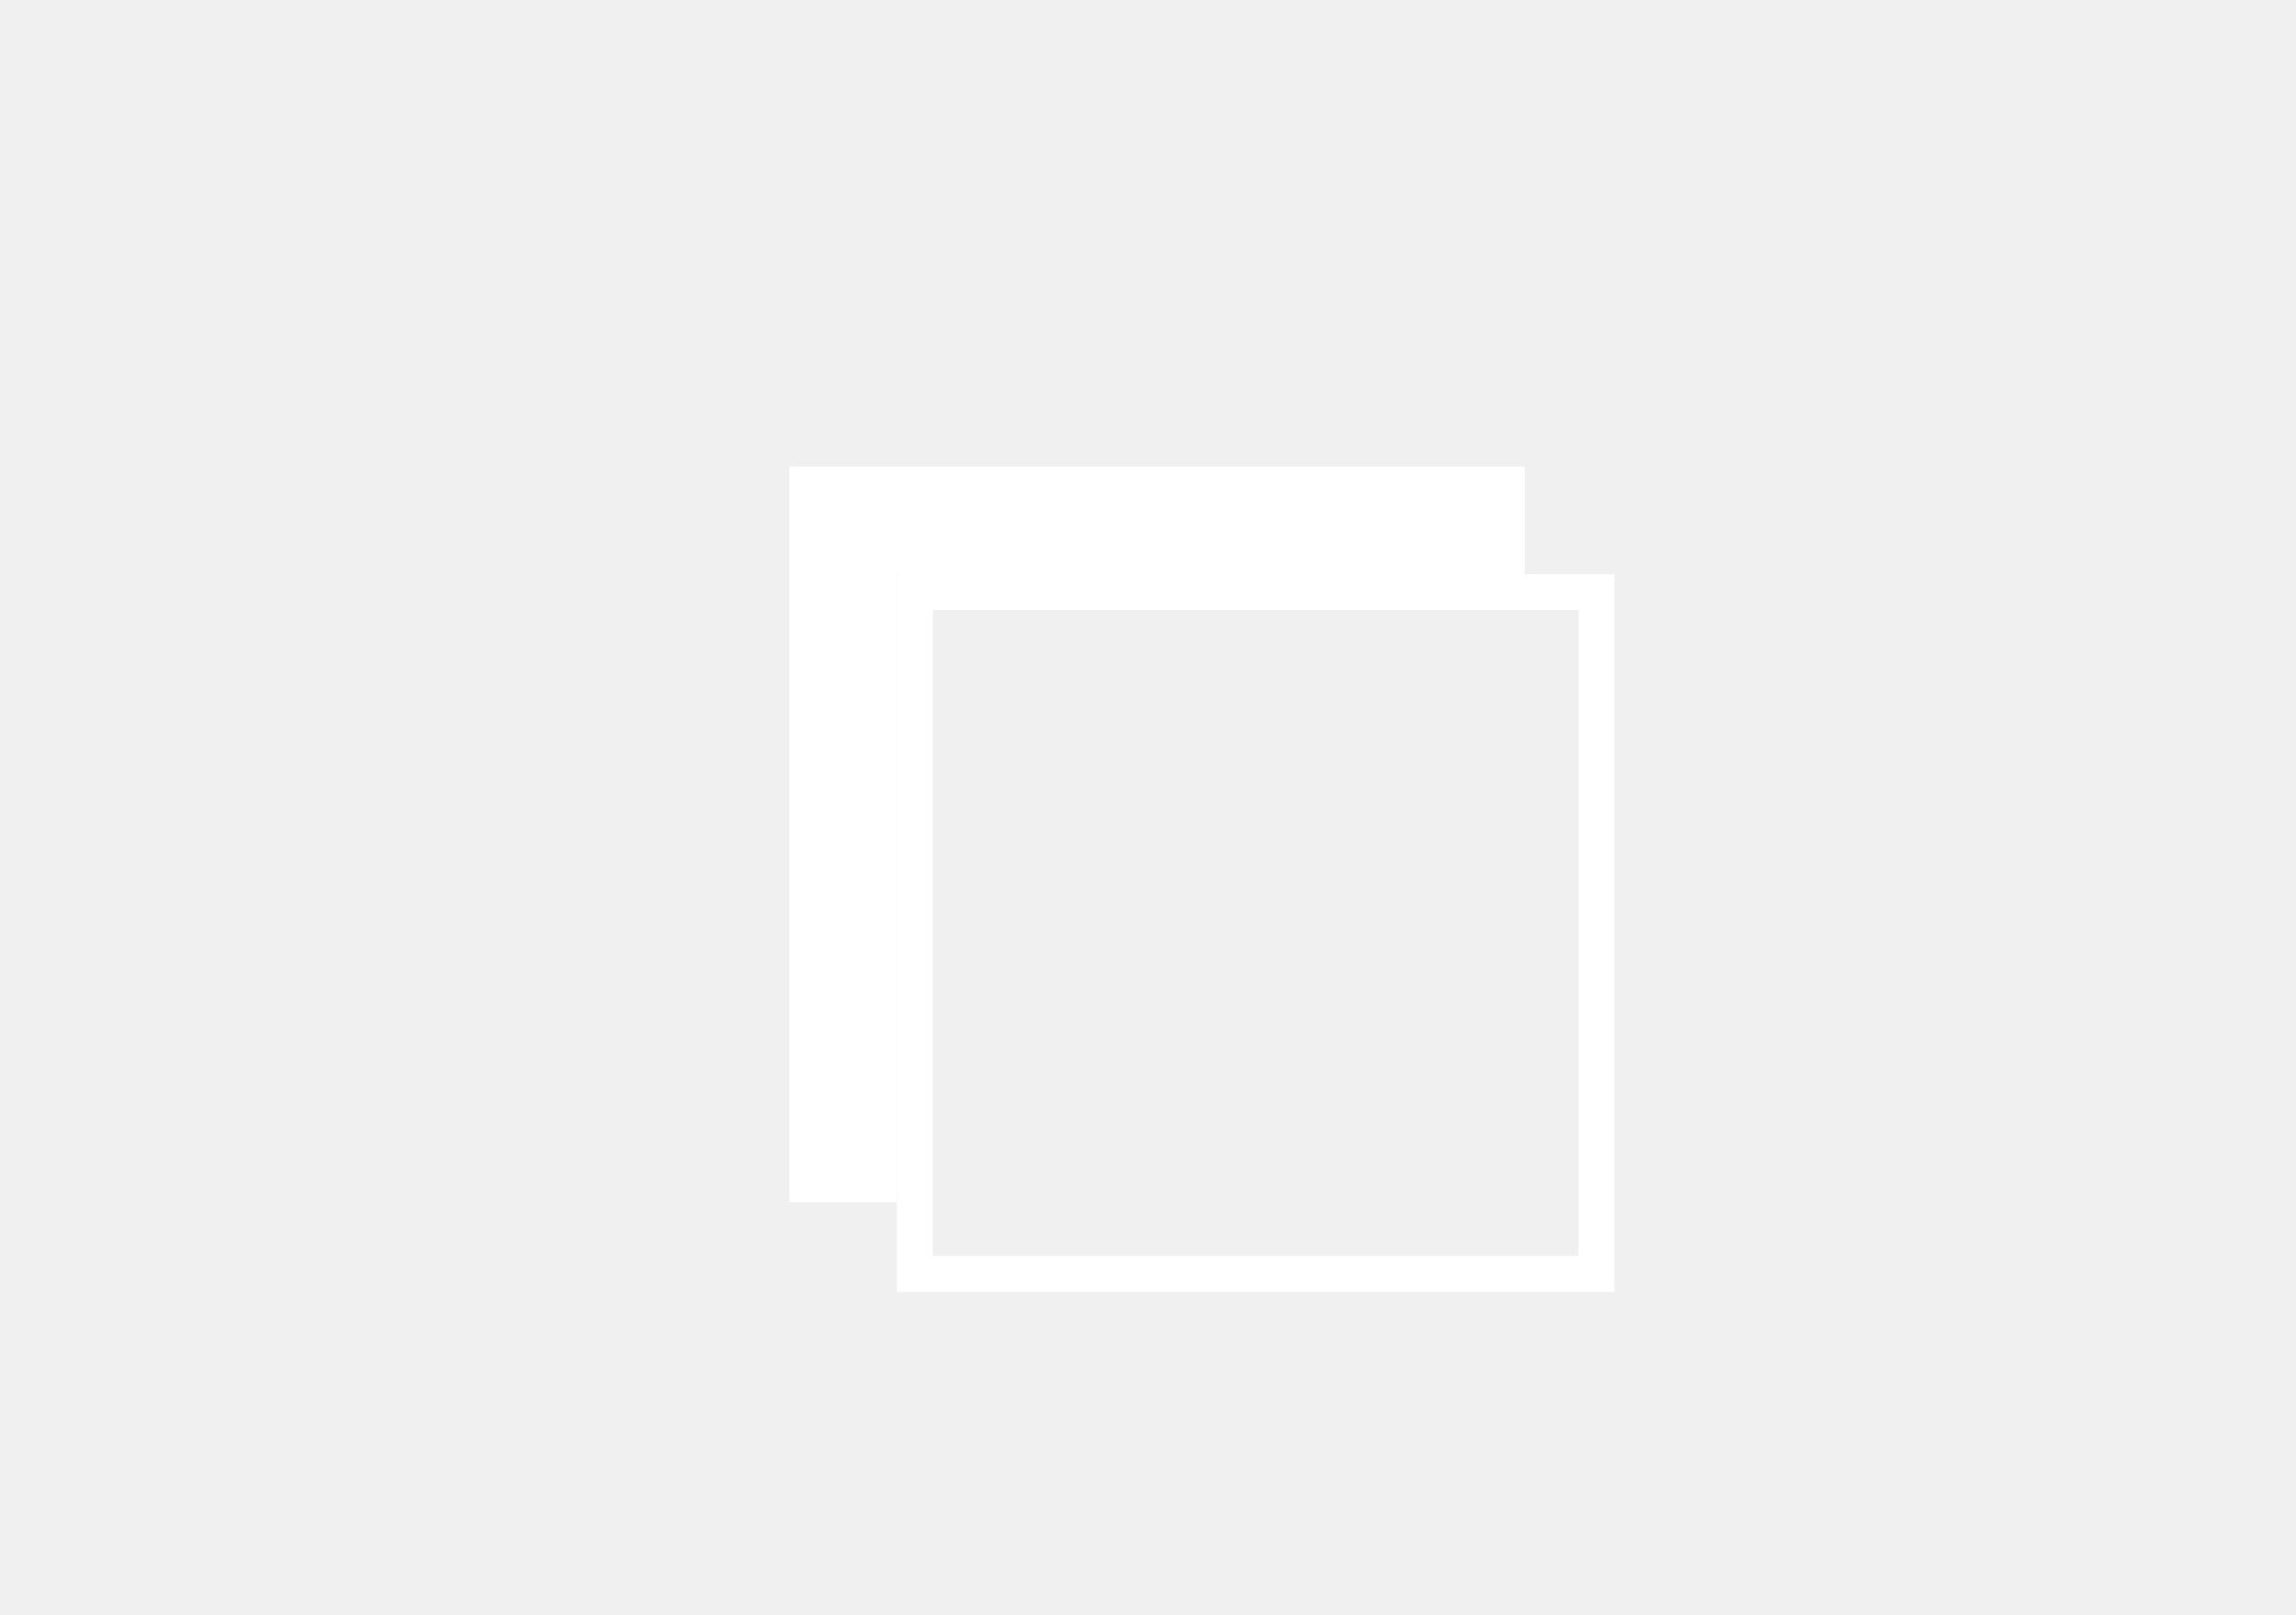
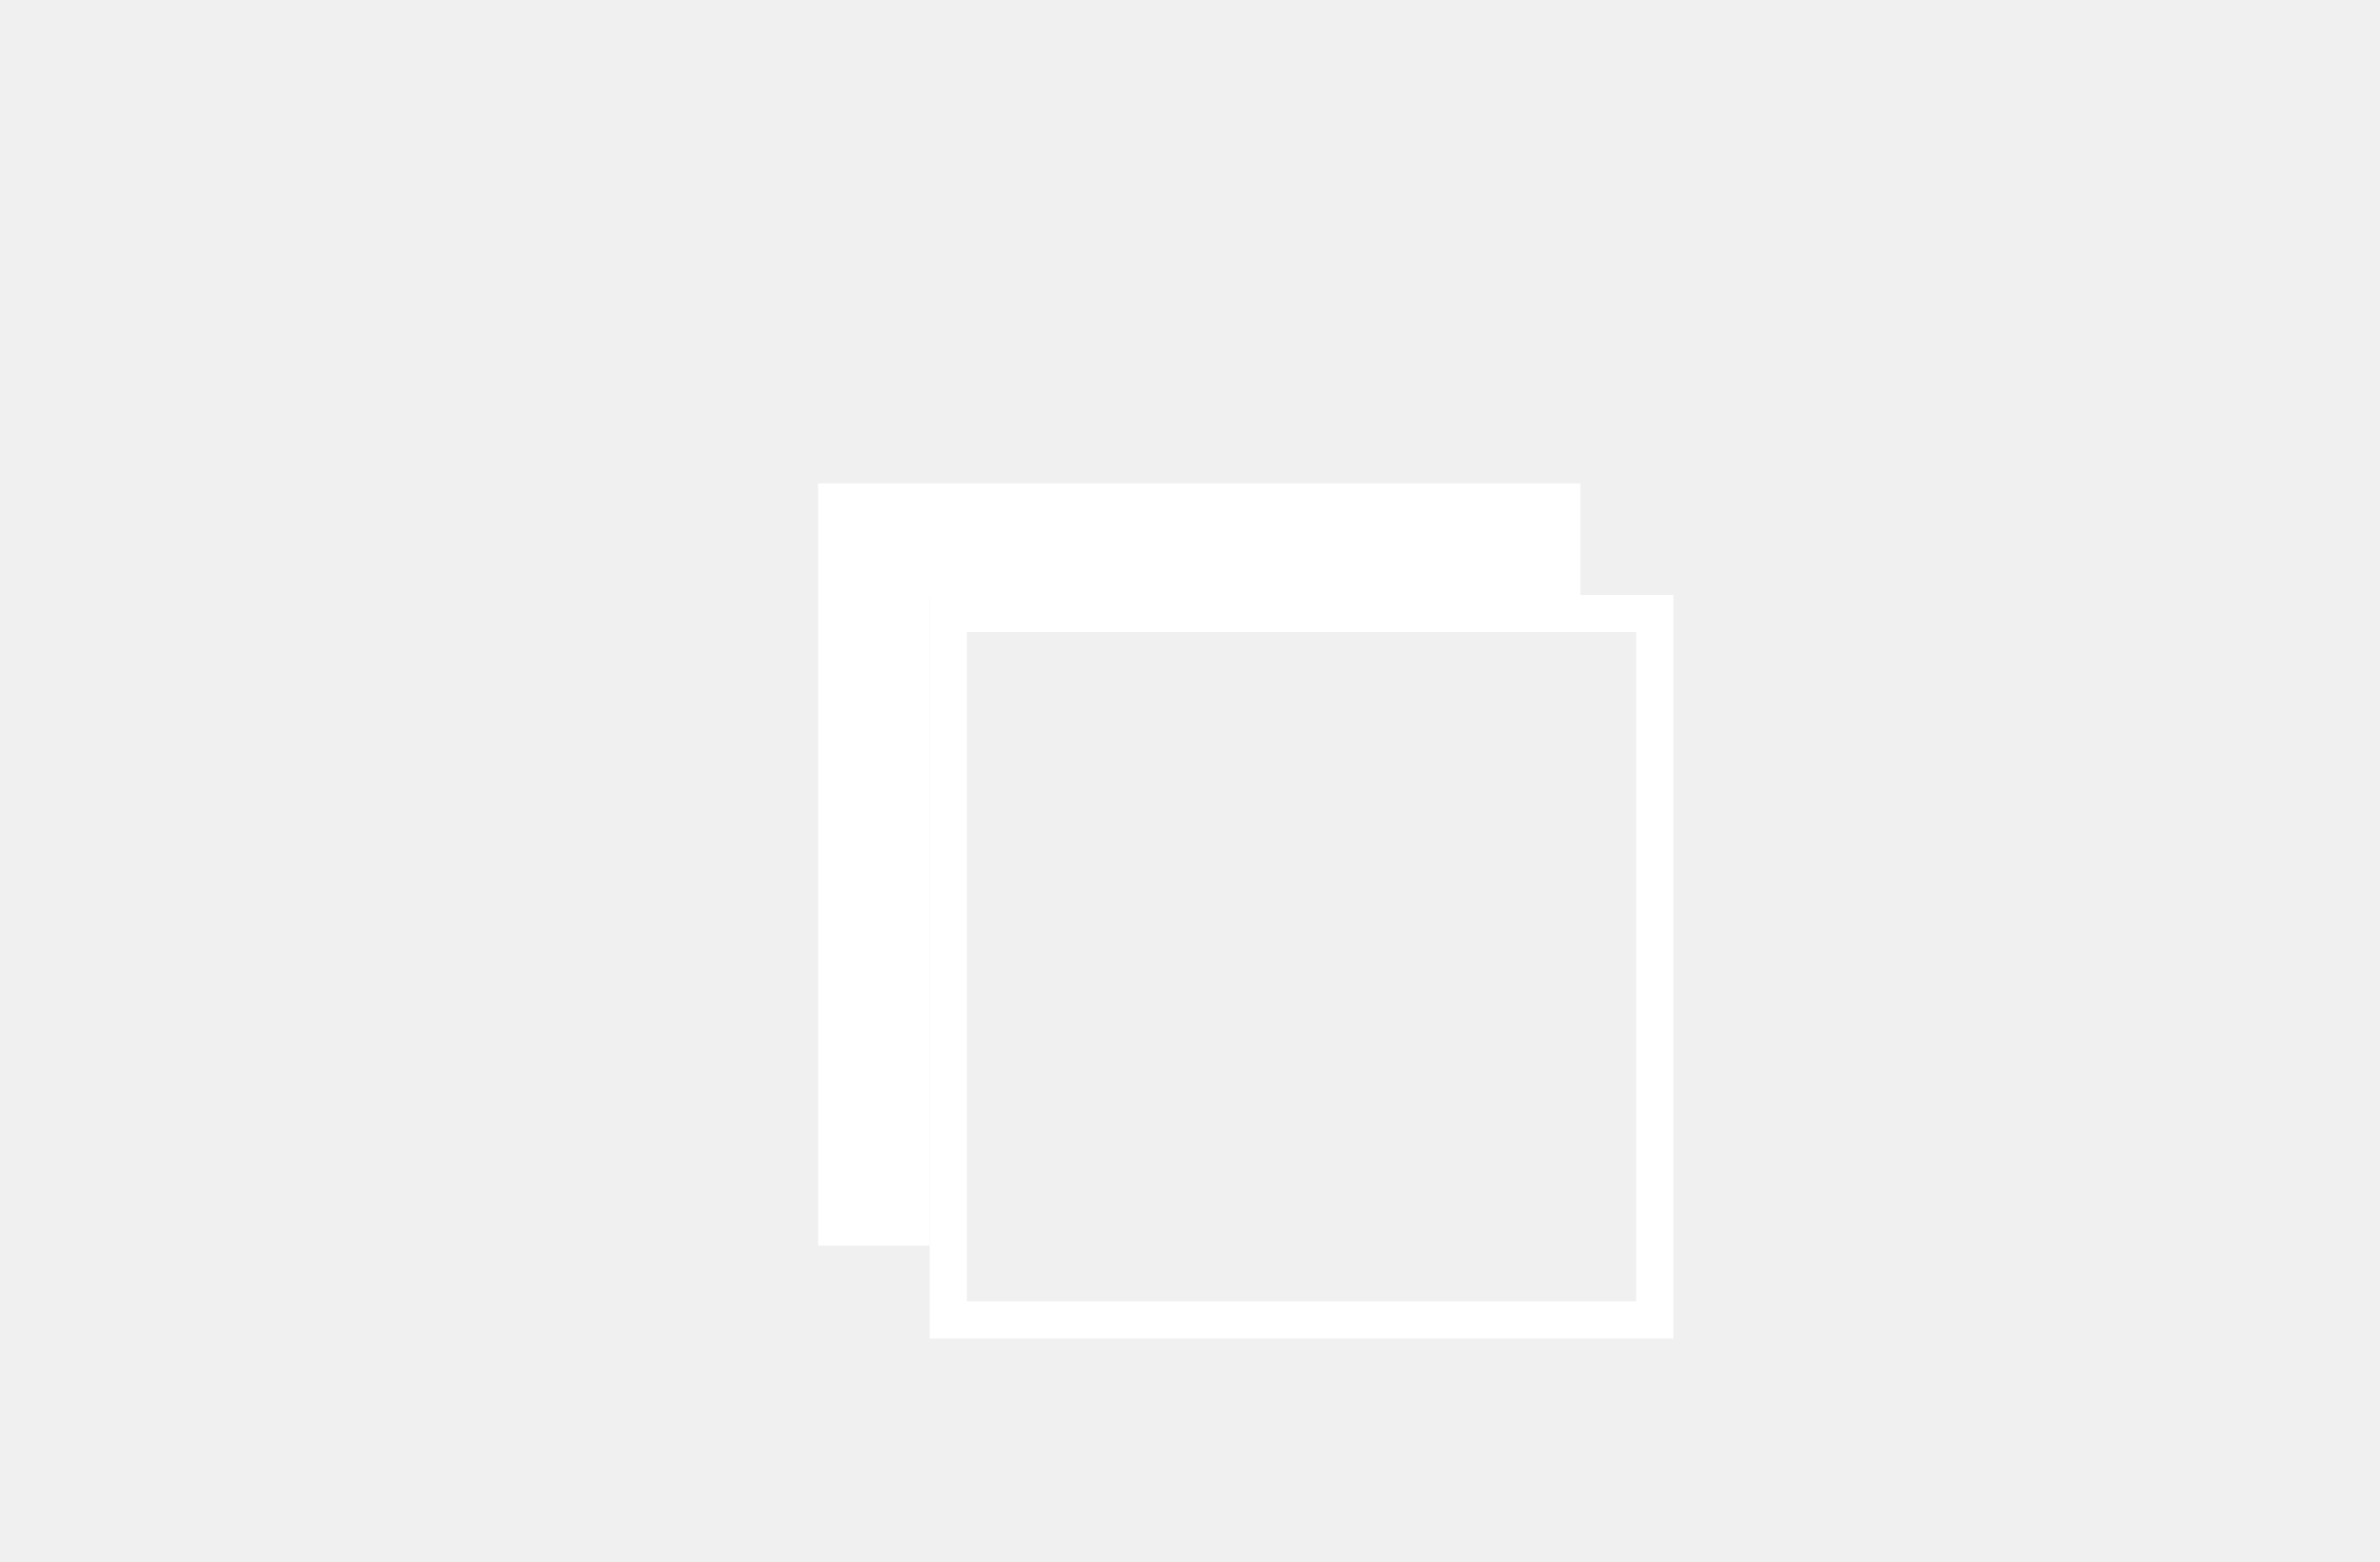
- <svg xmlns="http://www.w3.org/2000/svg" version="1.1" id="svg3873" x="0px" y="0px" width="64" height="45" viewBox="-7 0 64 45" enable-background="new -7 0 64 50" xml:space="preserve">
+ <svg xmlns="http://www.w3.org/2000/svg" version="1.1" id="svg3873" x="0px" y="0px" width="64" height="42" viewBox="-7 0 64 42" enable-background="new -7 0 64 50" xml:space="preserve">
  <defs id="defs3665" />
  <path id="path8497" d="m 35.5,14.5 h -19 v 19" style="fill:none;stroke:#ffffff;stroke-width:3" />
  <rect id="rect8499" x="18.5" y="16.5" width="19" height="19" style="fill:none;stroke:#ffffff" />
</svg>
